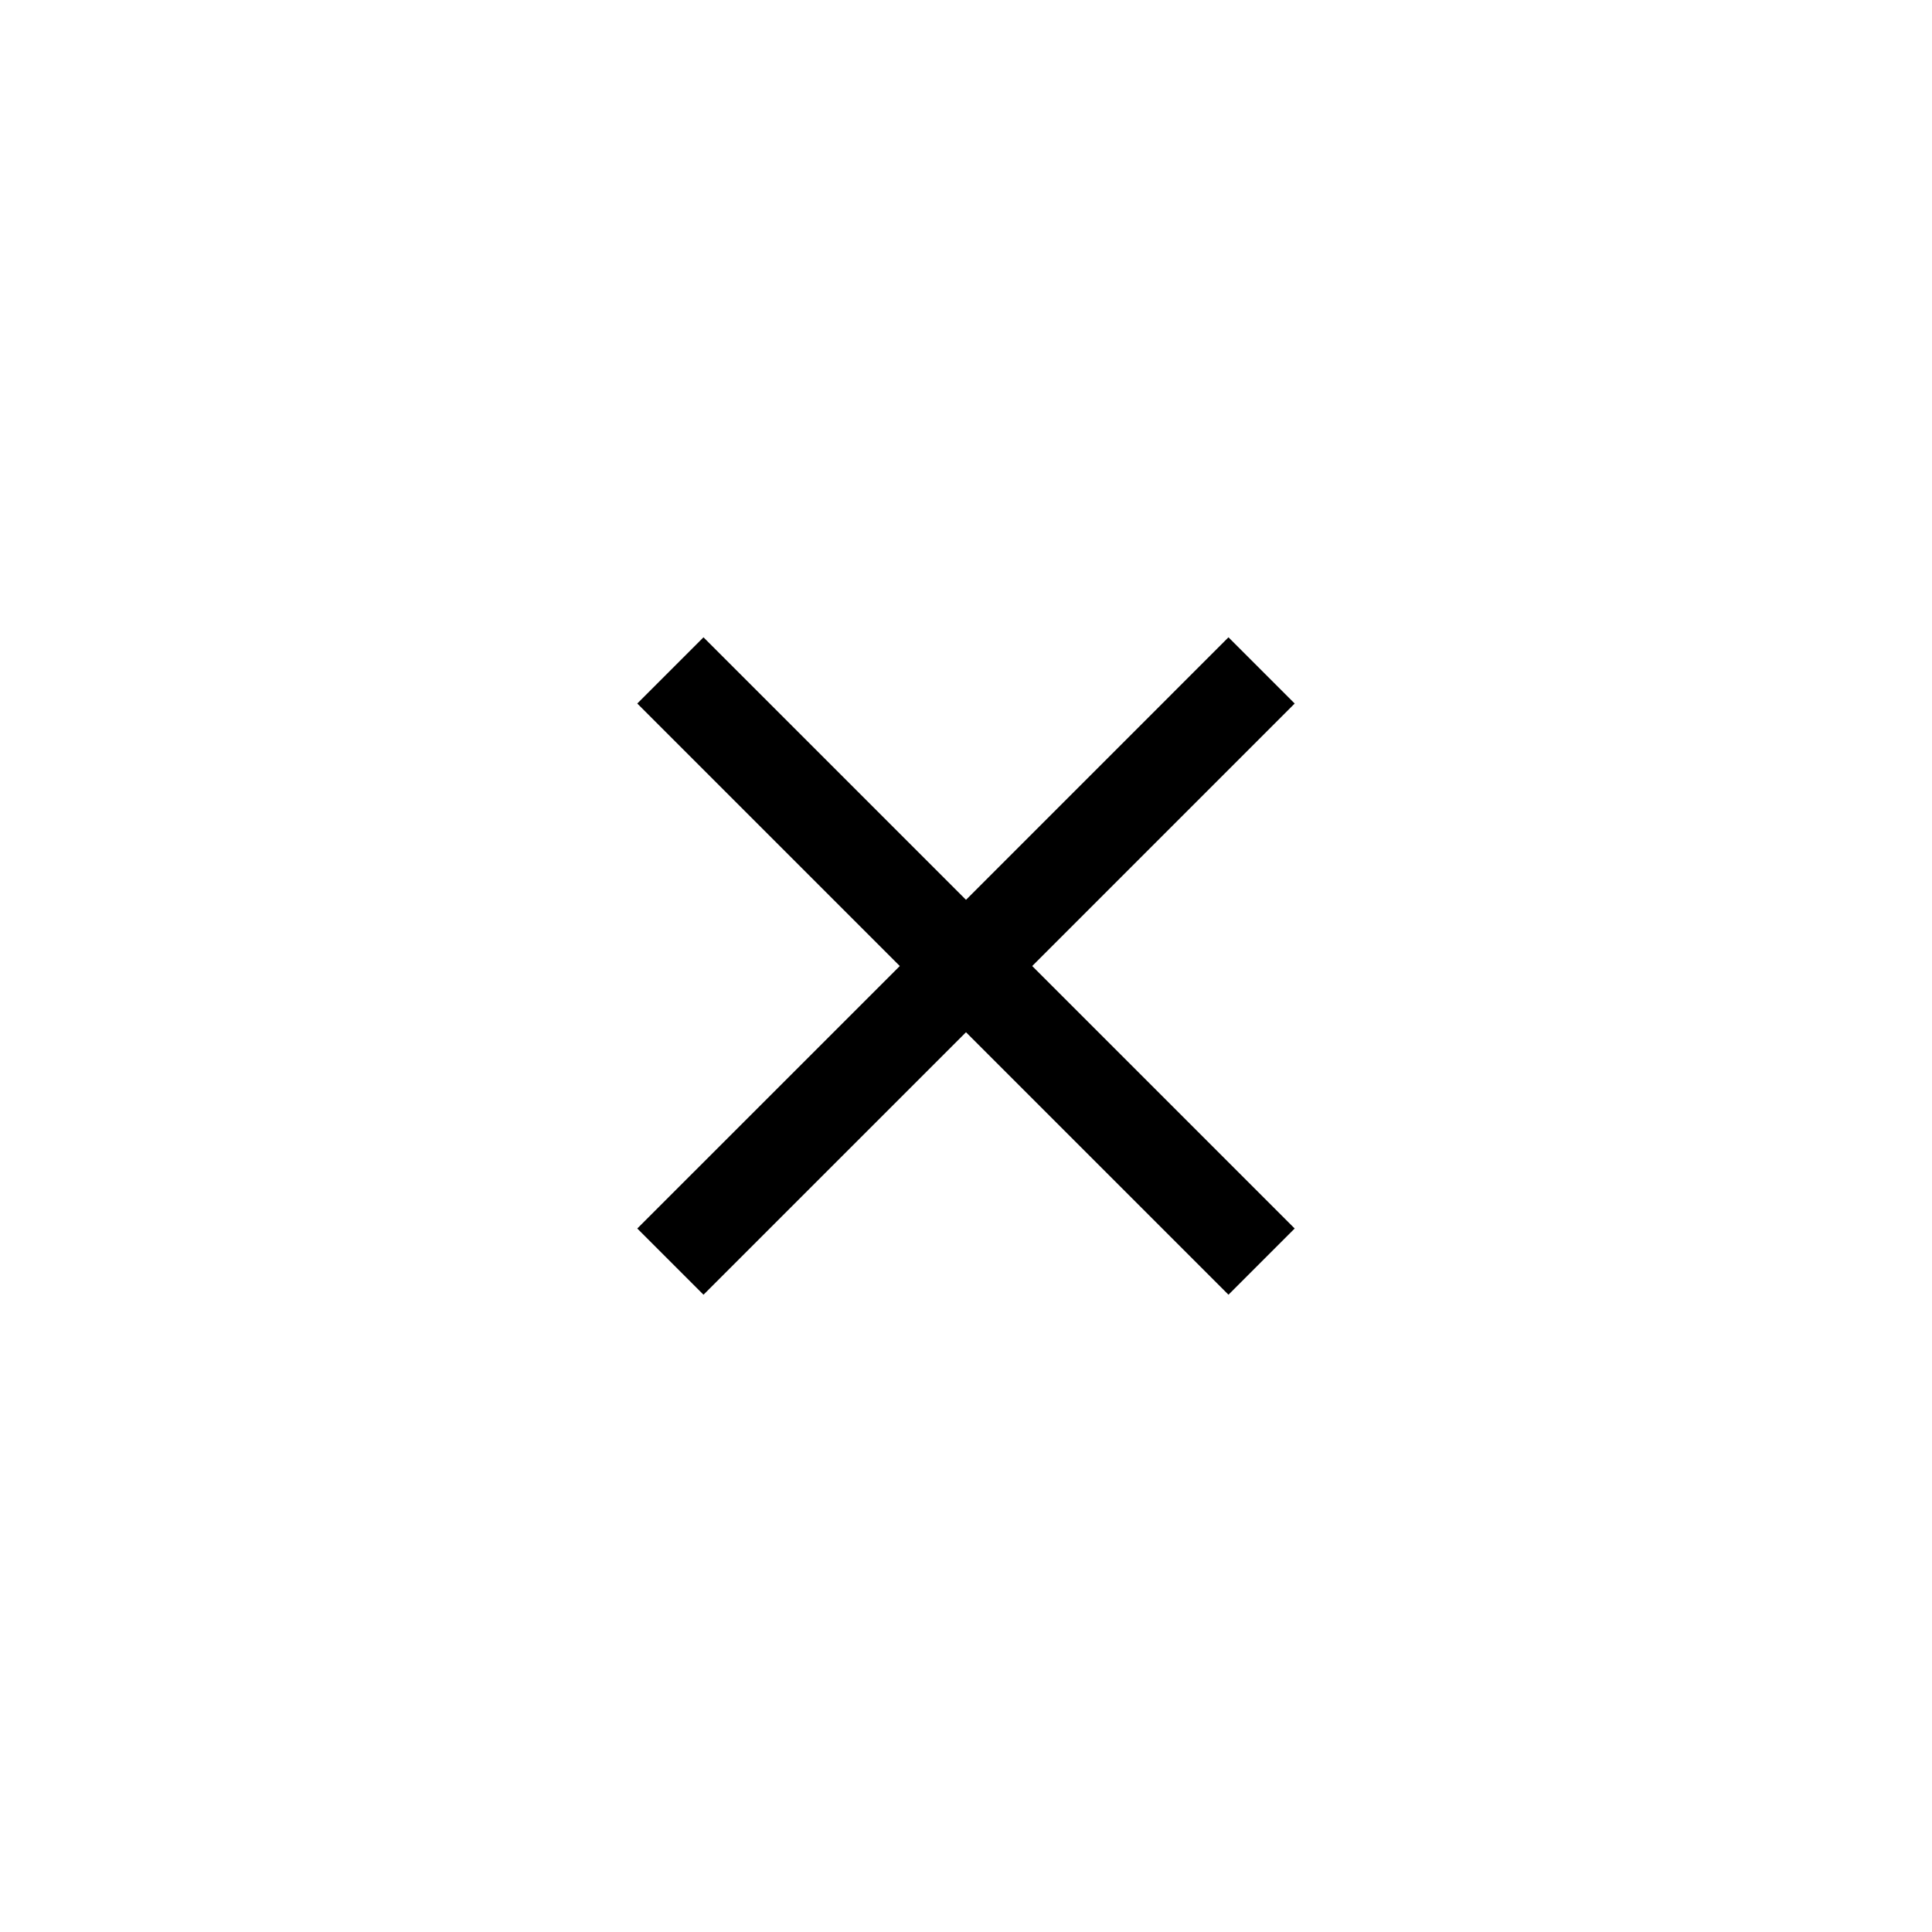
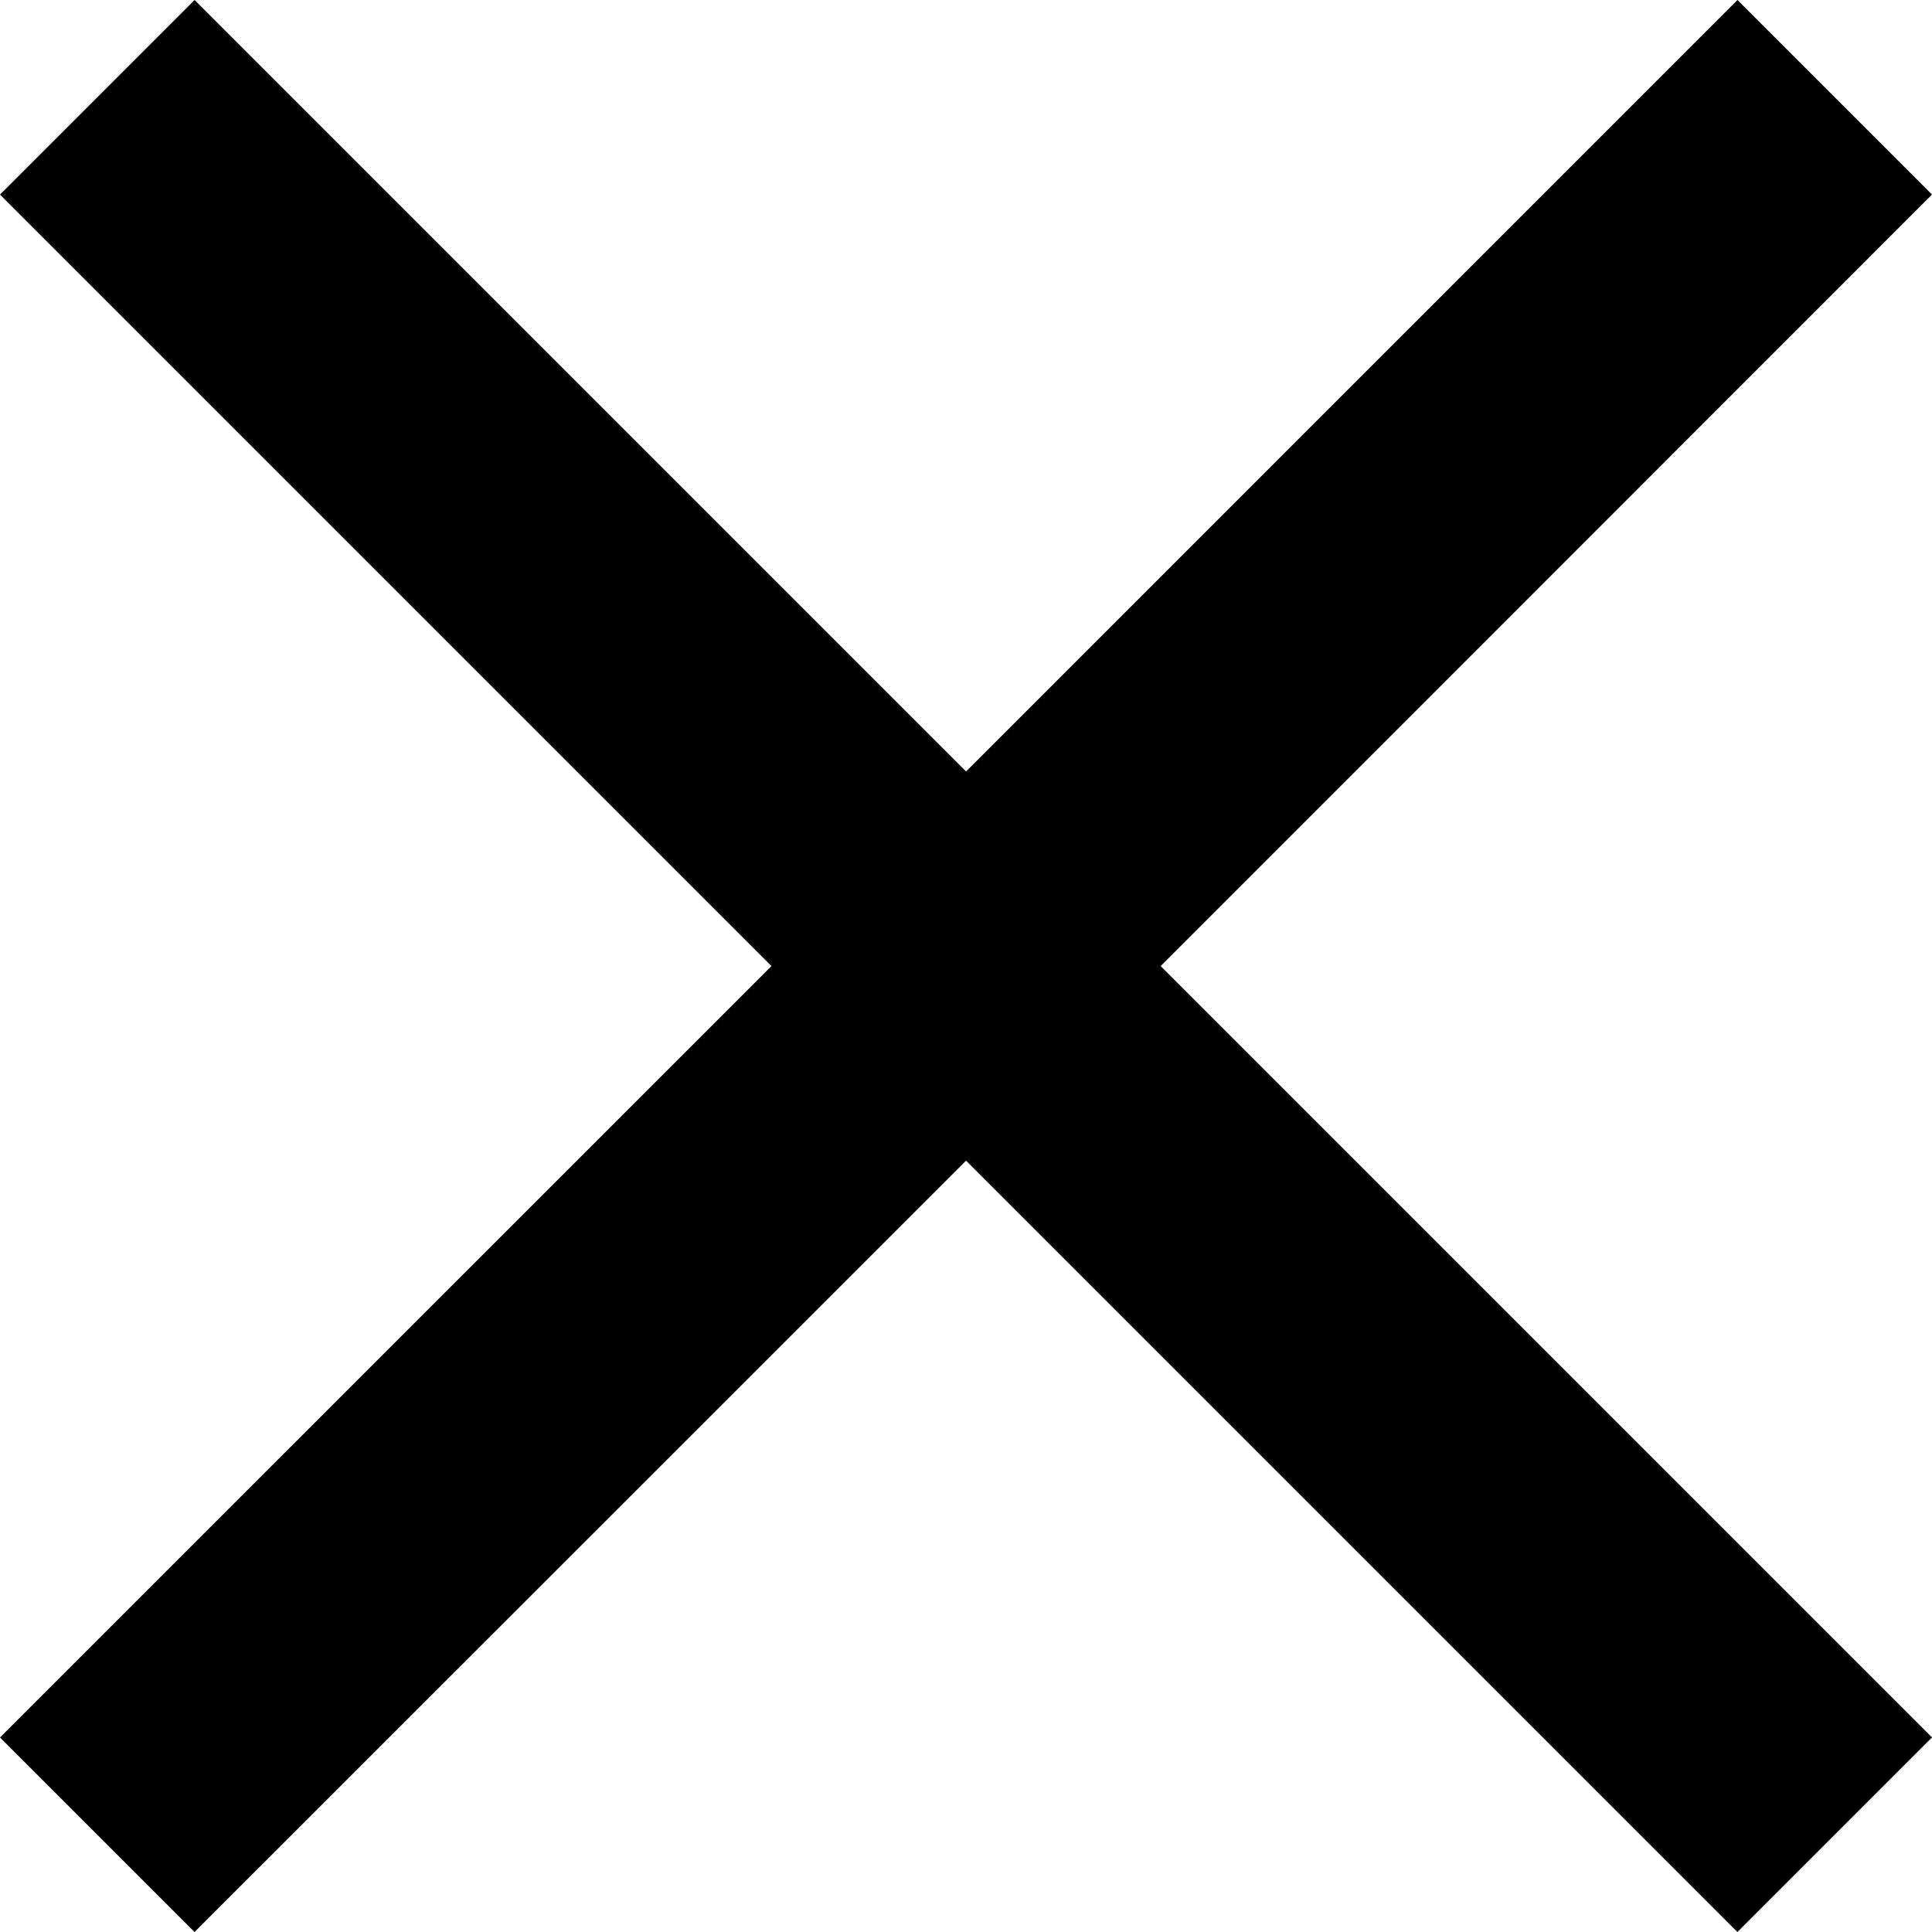
- <svg xmlns="http://www.w3.org/2000/svg" class="icon icon-close" focusable="false" aria-hidden="true" width="48" height="48" fill="none" viewBox="0 0 48 48">
+ <svg xmlns="http://www.w3.org/2000/svg" class="icon icon-close" focusable="false" aria-hidden="true" width="16" height="16" fill="none" viewBox="15.833 15.834 16.333 16.333">
  <path fill="currentColor" d="m32.166 17.479-1.645-1.645L24 22.356l-6.522-6.522-1.645 1.645 6.522 6.522-6.522 6.521 1.645 1.645L24 25.646l6.521 6.521 1.645-1.645-6.521-6.521 6.521-6.522Z" />
</svg>
